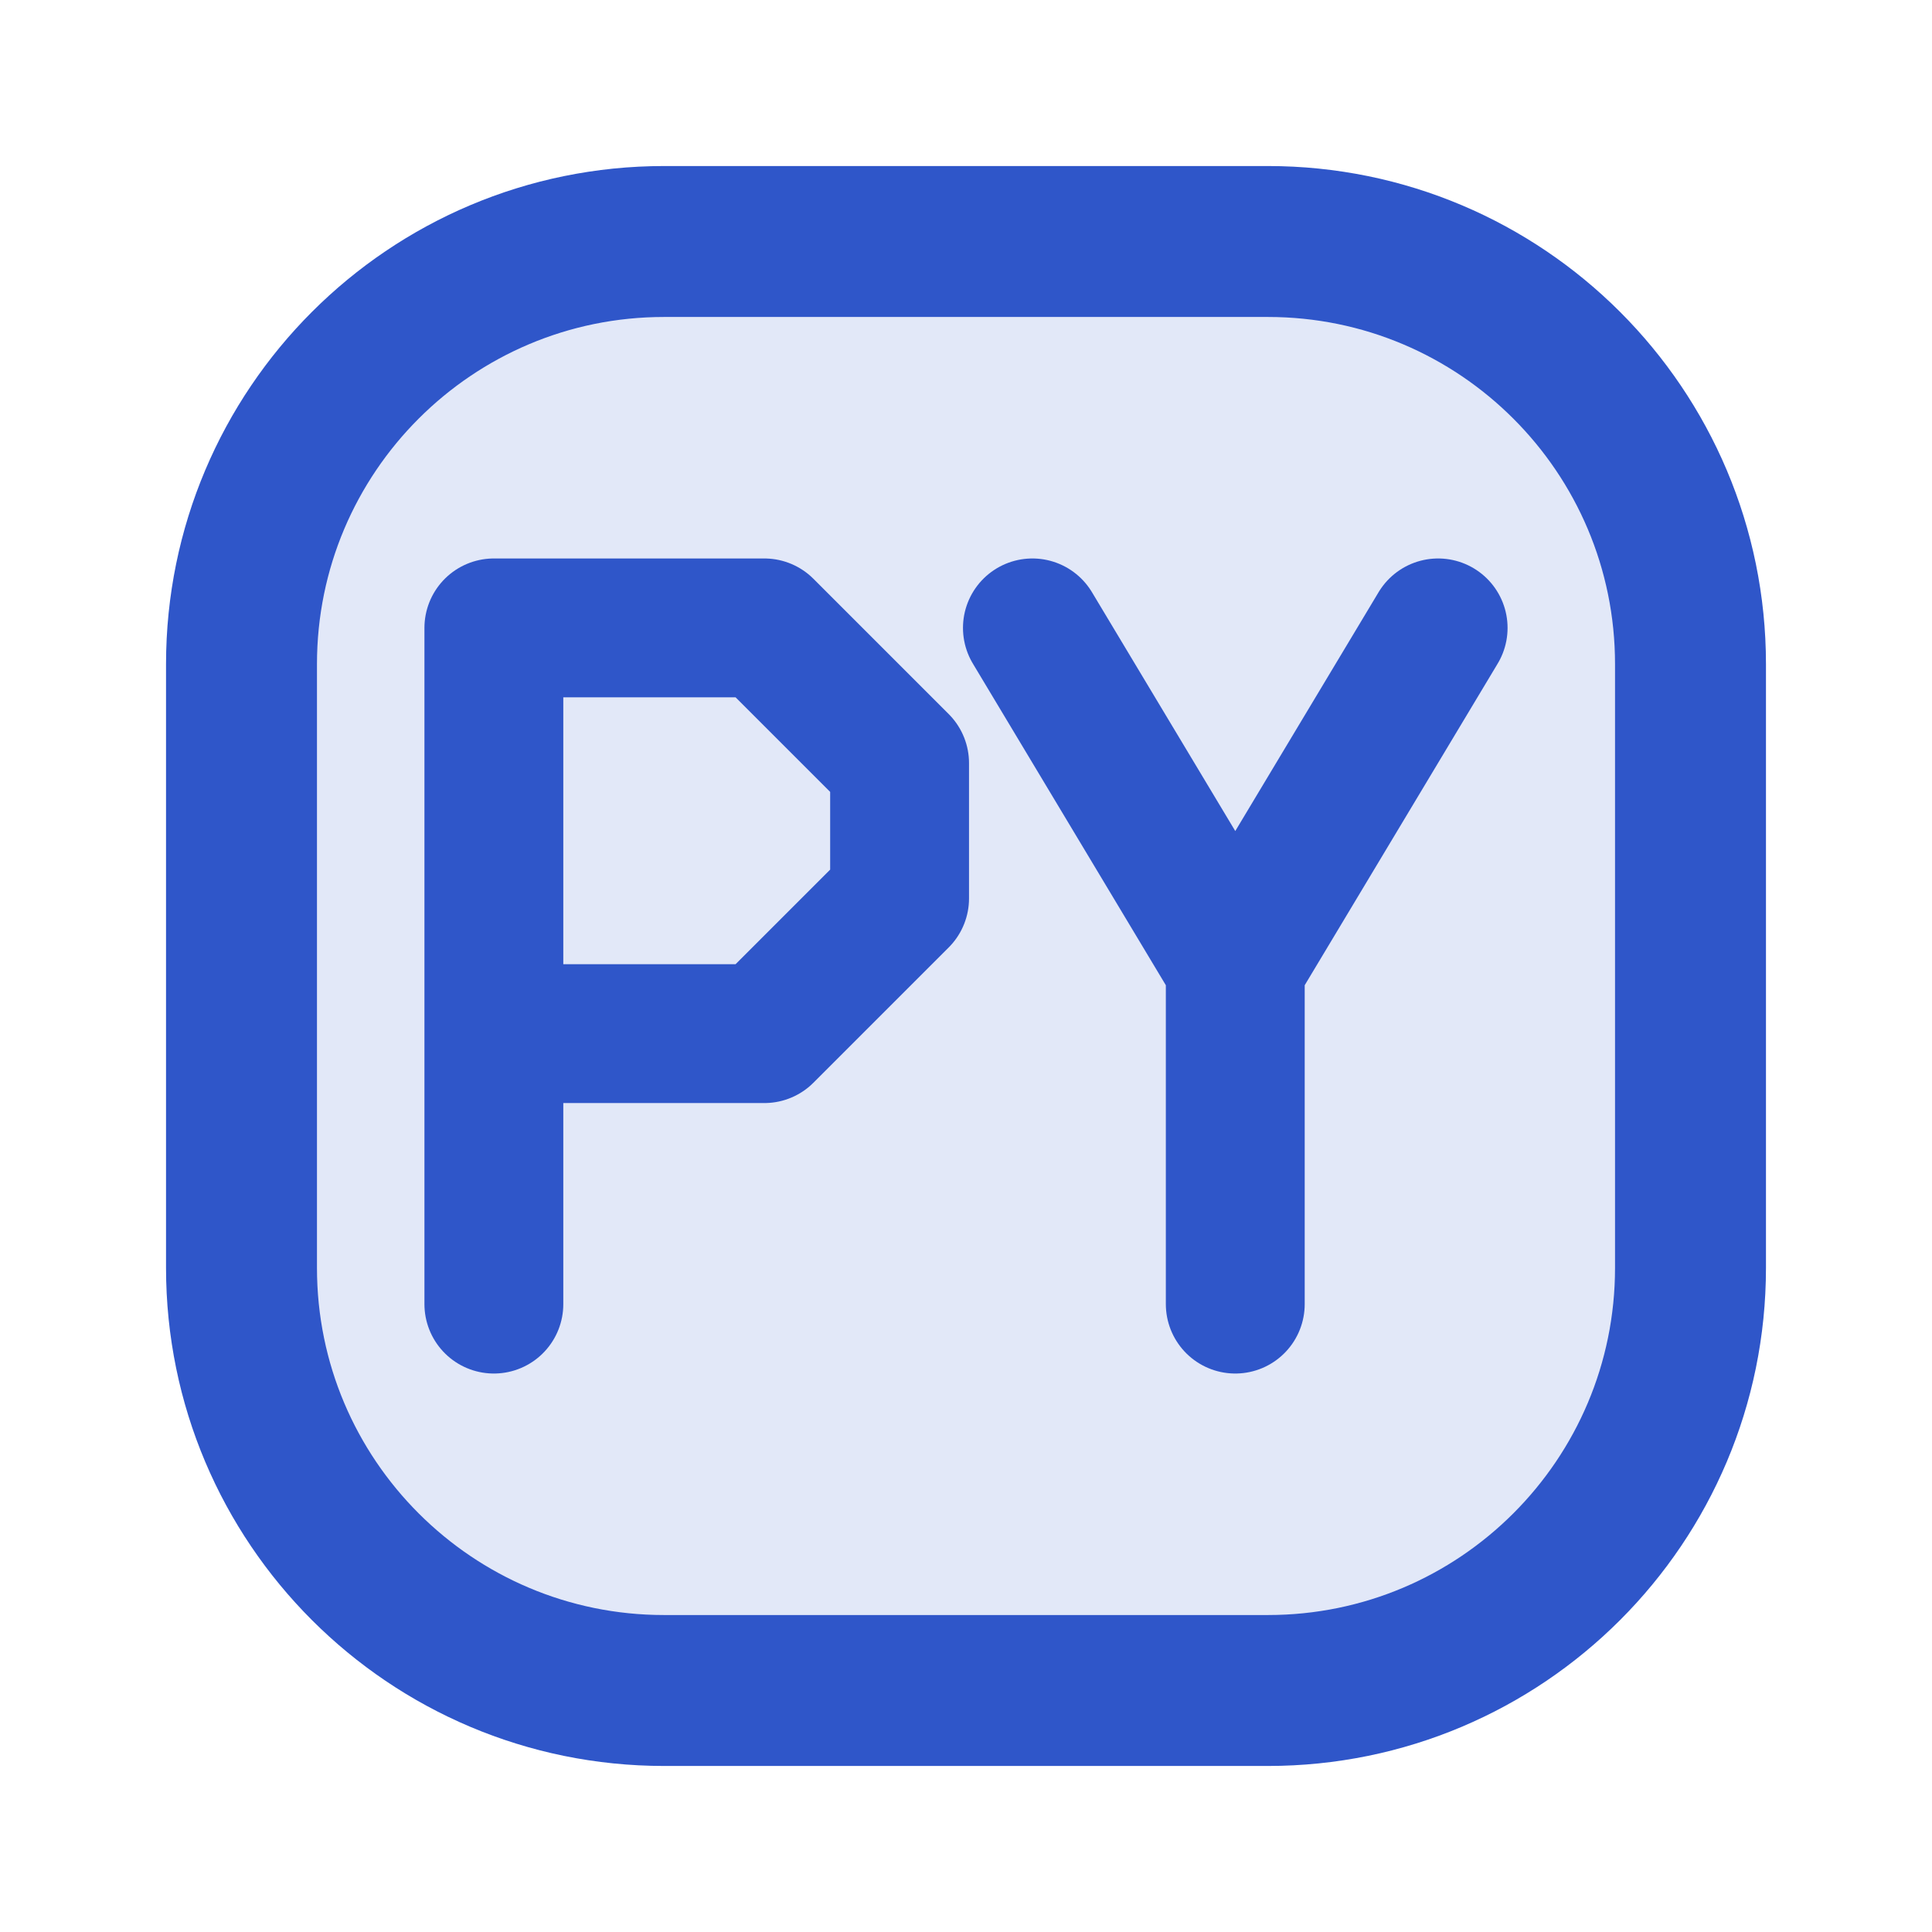
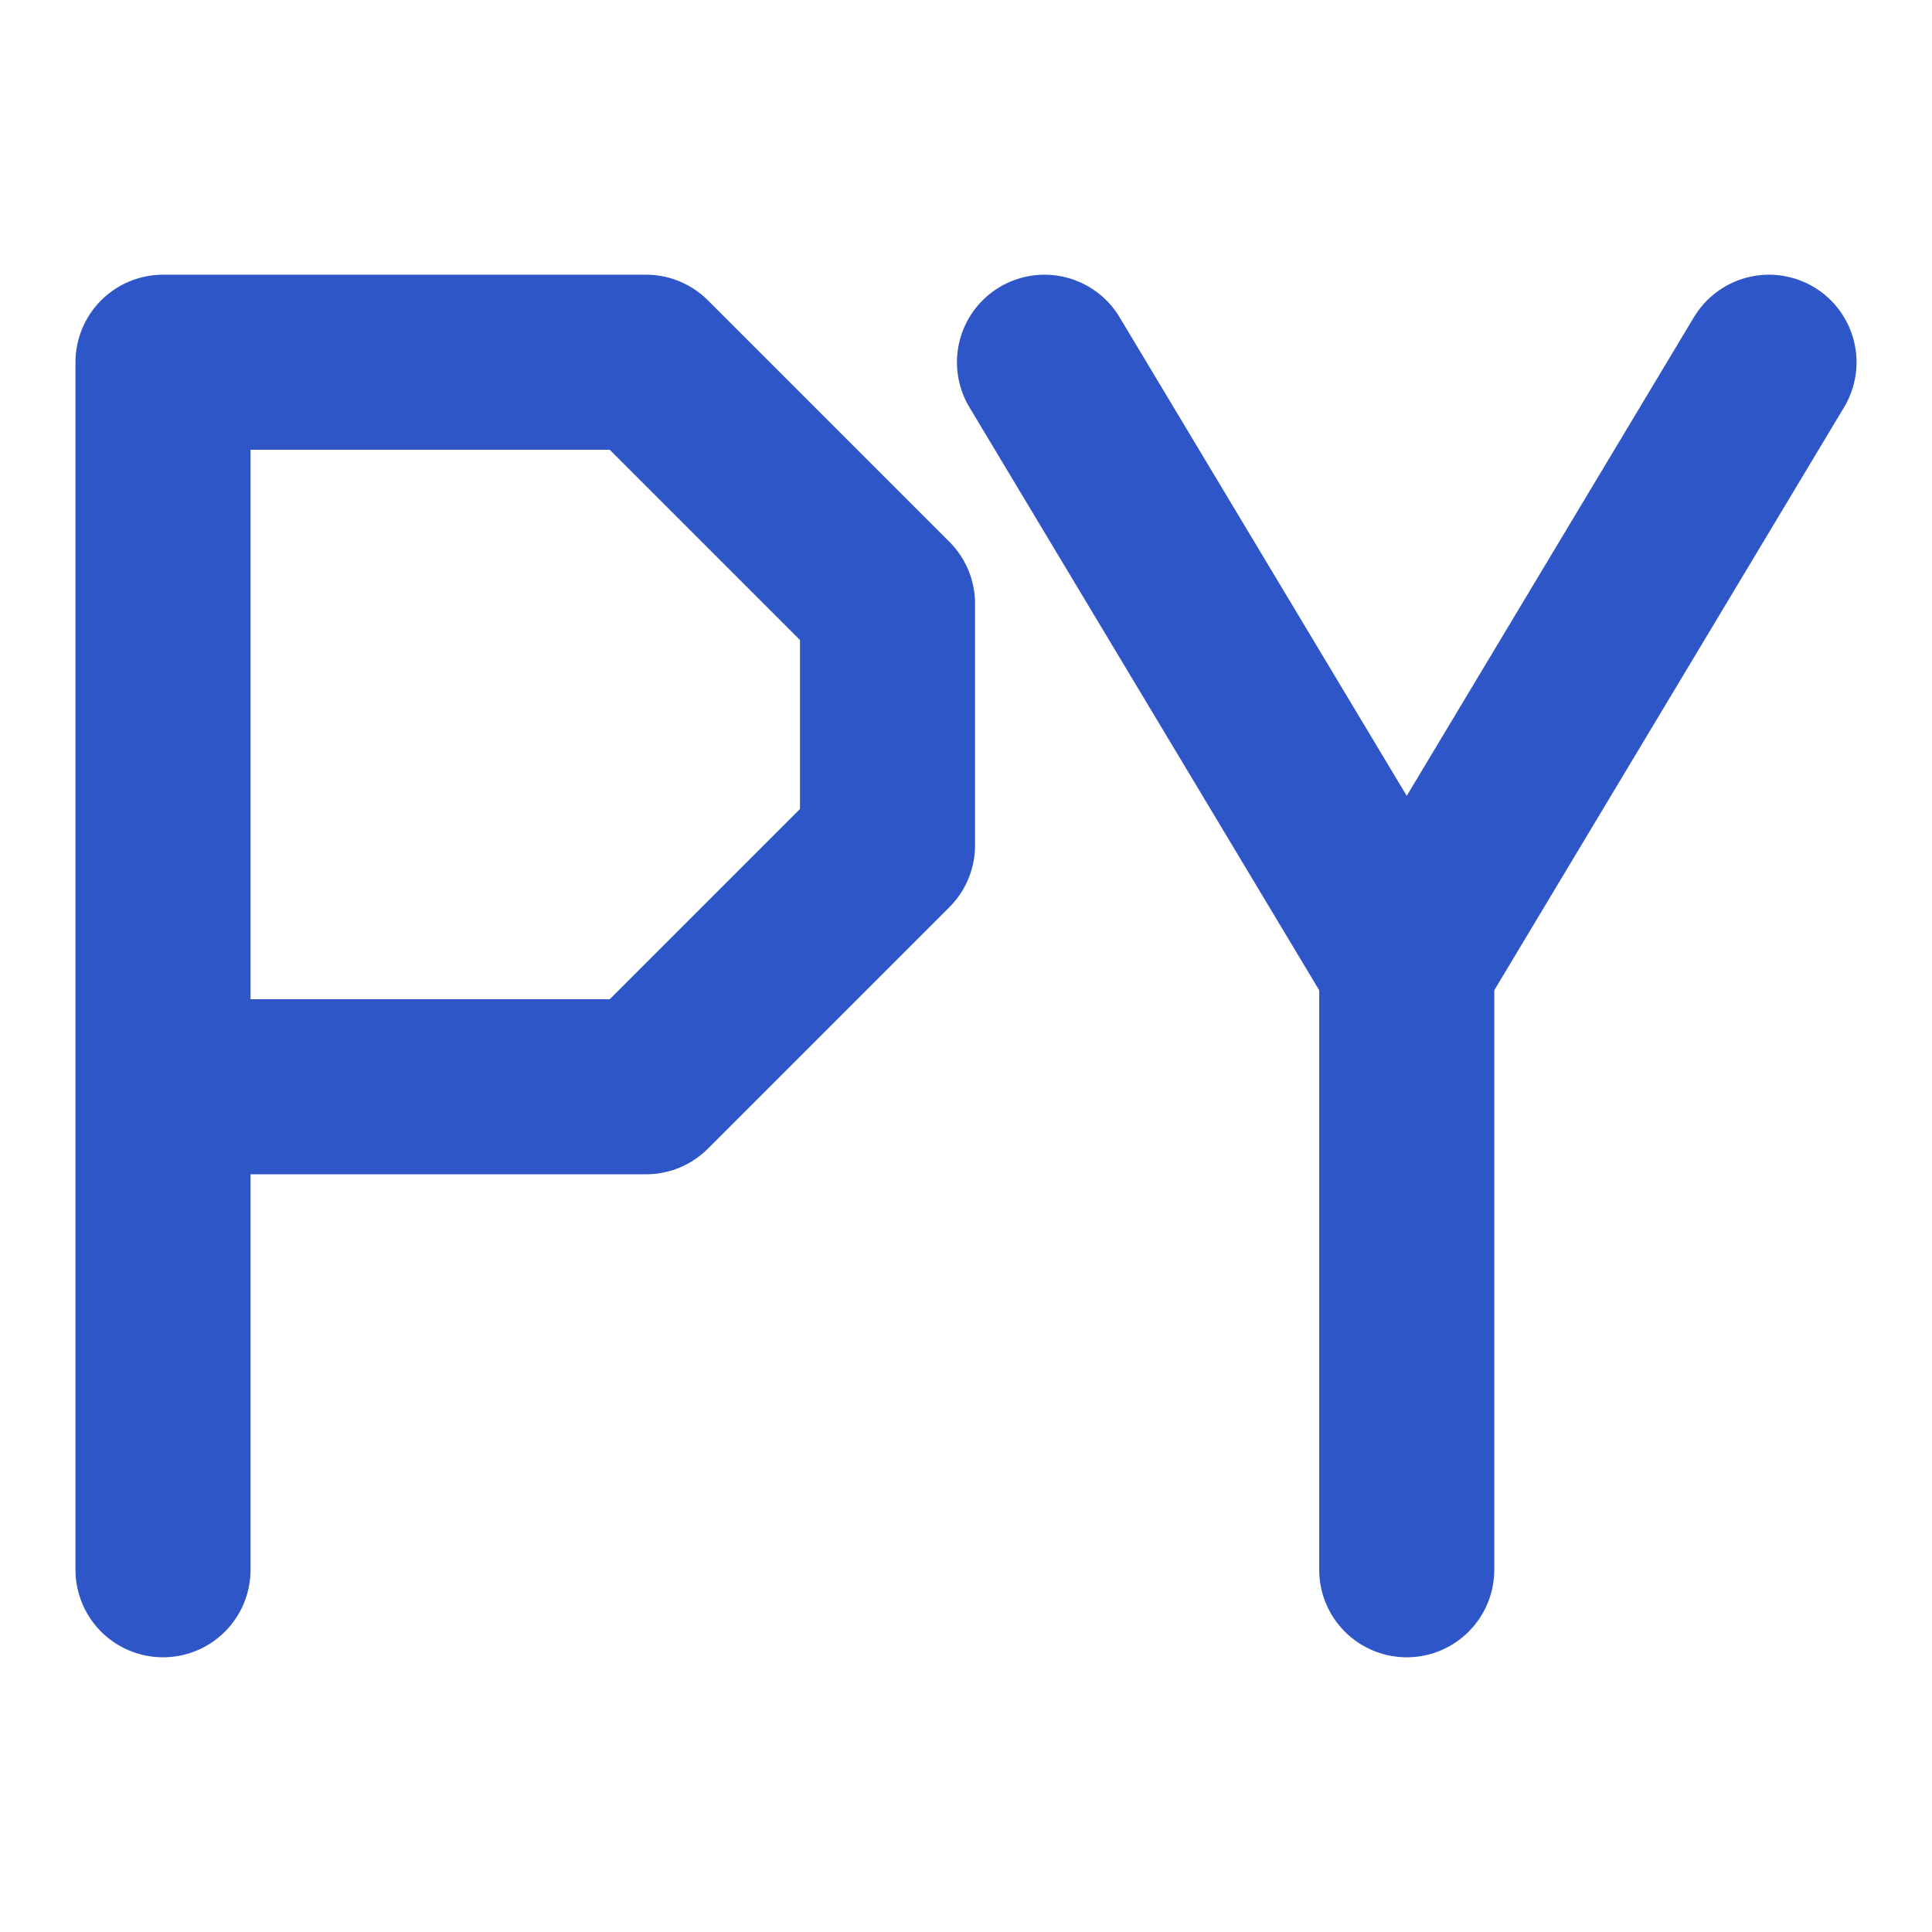
<svg xmlns="http://www.w3.org/2000/svg" width="16" height="16" viewBox="0 0 16 16">
  <g fill="none" stroke="#2f56c9" stroke-width="1.25" stroke-linecap="round" stroke-linejoin="round">
-     <rect x="2" y="2" width="12" height="12" rx="3.5" fill="#2f56c9" fill-opacity="0.14" />
-     <path d="M4.09 10.80L4.09 5.20L6.33 5.20L7.45 6.32L7.45 7.44L6.33 8.56L4.09 8.56M8.55 5.20L10.23 8.00L11.91 5.20M10.23 8.00L10.23 10.80" stroke-width="1.15" />
+     <path d="M1.35 13.00L1.35 3.00L5.35 3.00L7.35 5.00L7.35 7.00L5.35 9.00L1.35 9.00M8.65 3.00L11.65 8.00L14.65 3.00M11.65 8.00L11.65 13.00" stroke-width="1.45" />
  </g>
</svg>
